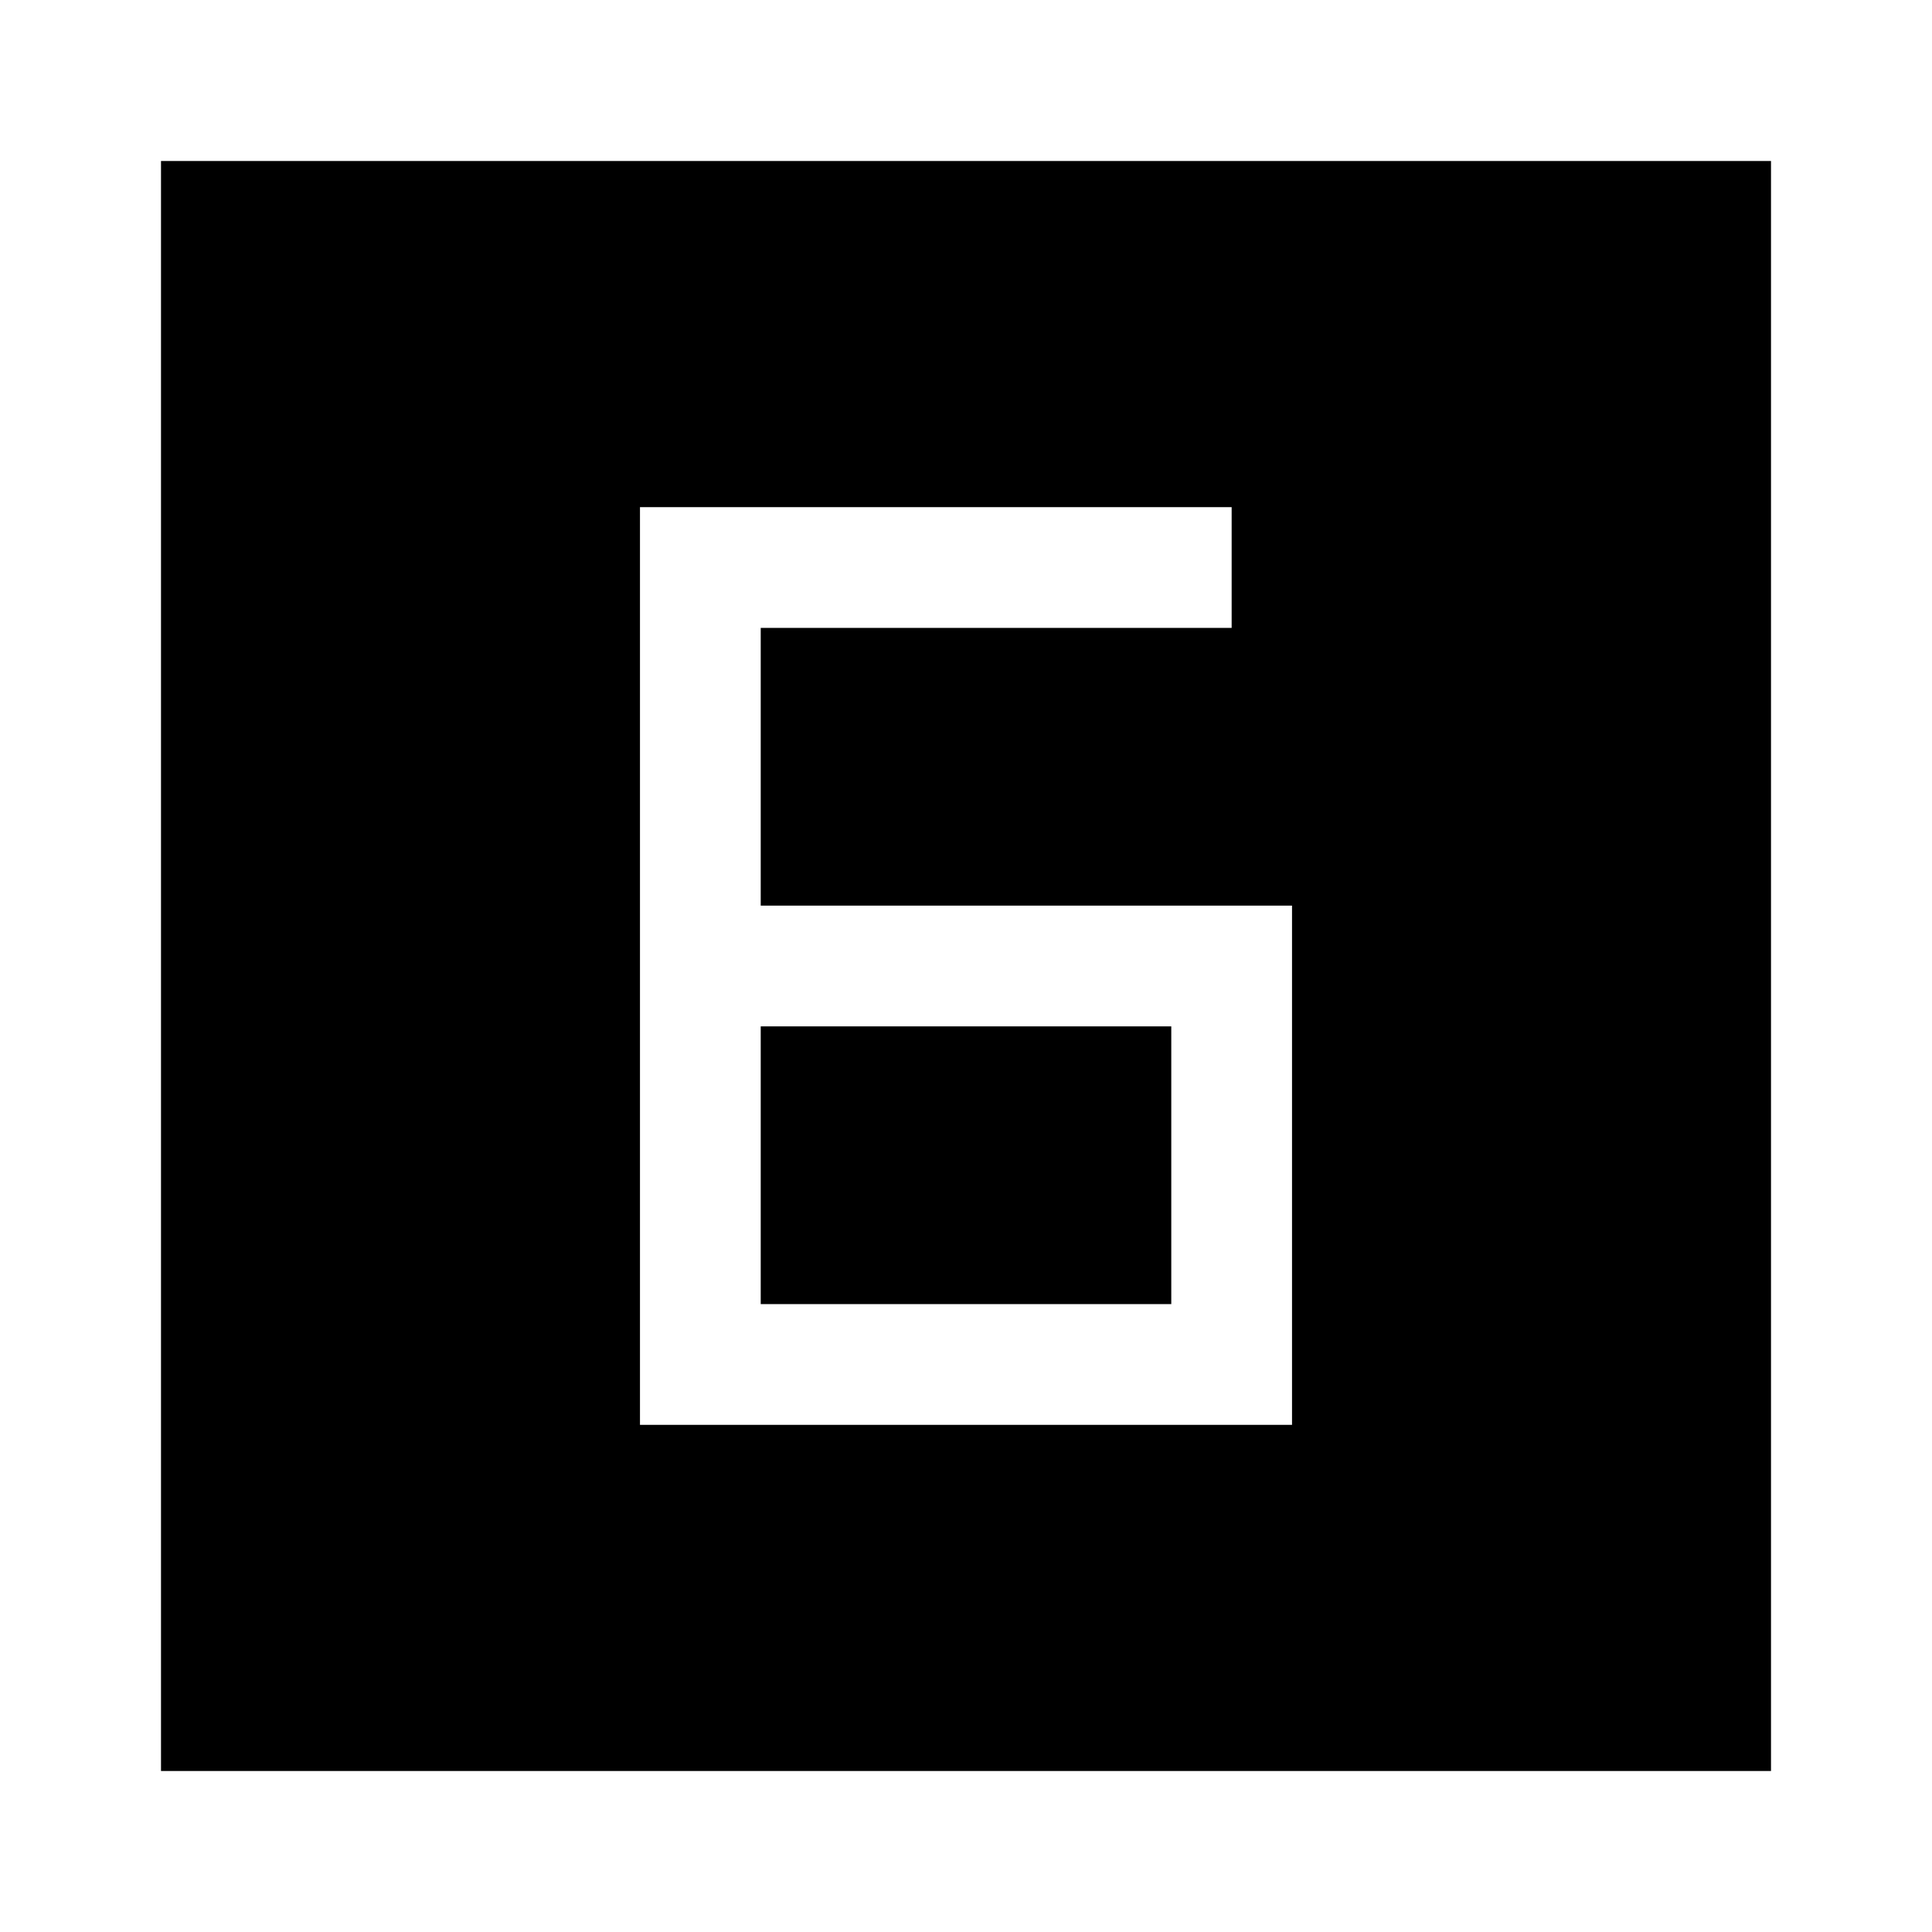
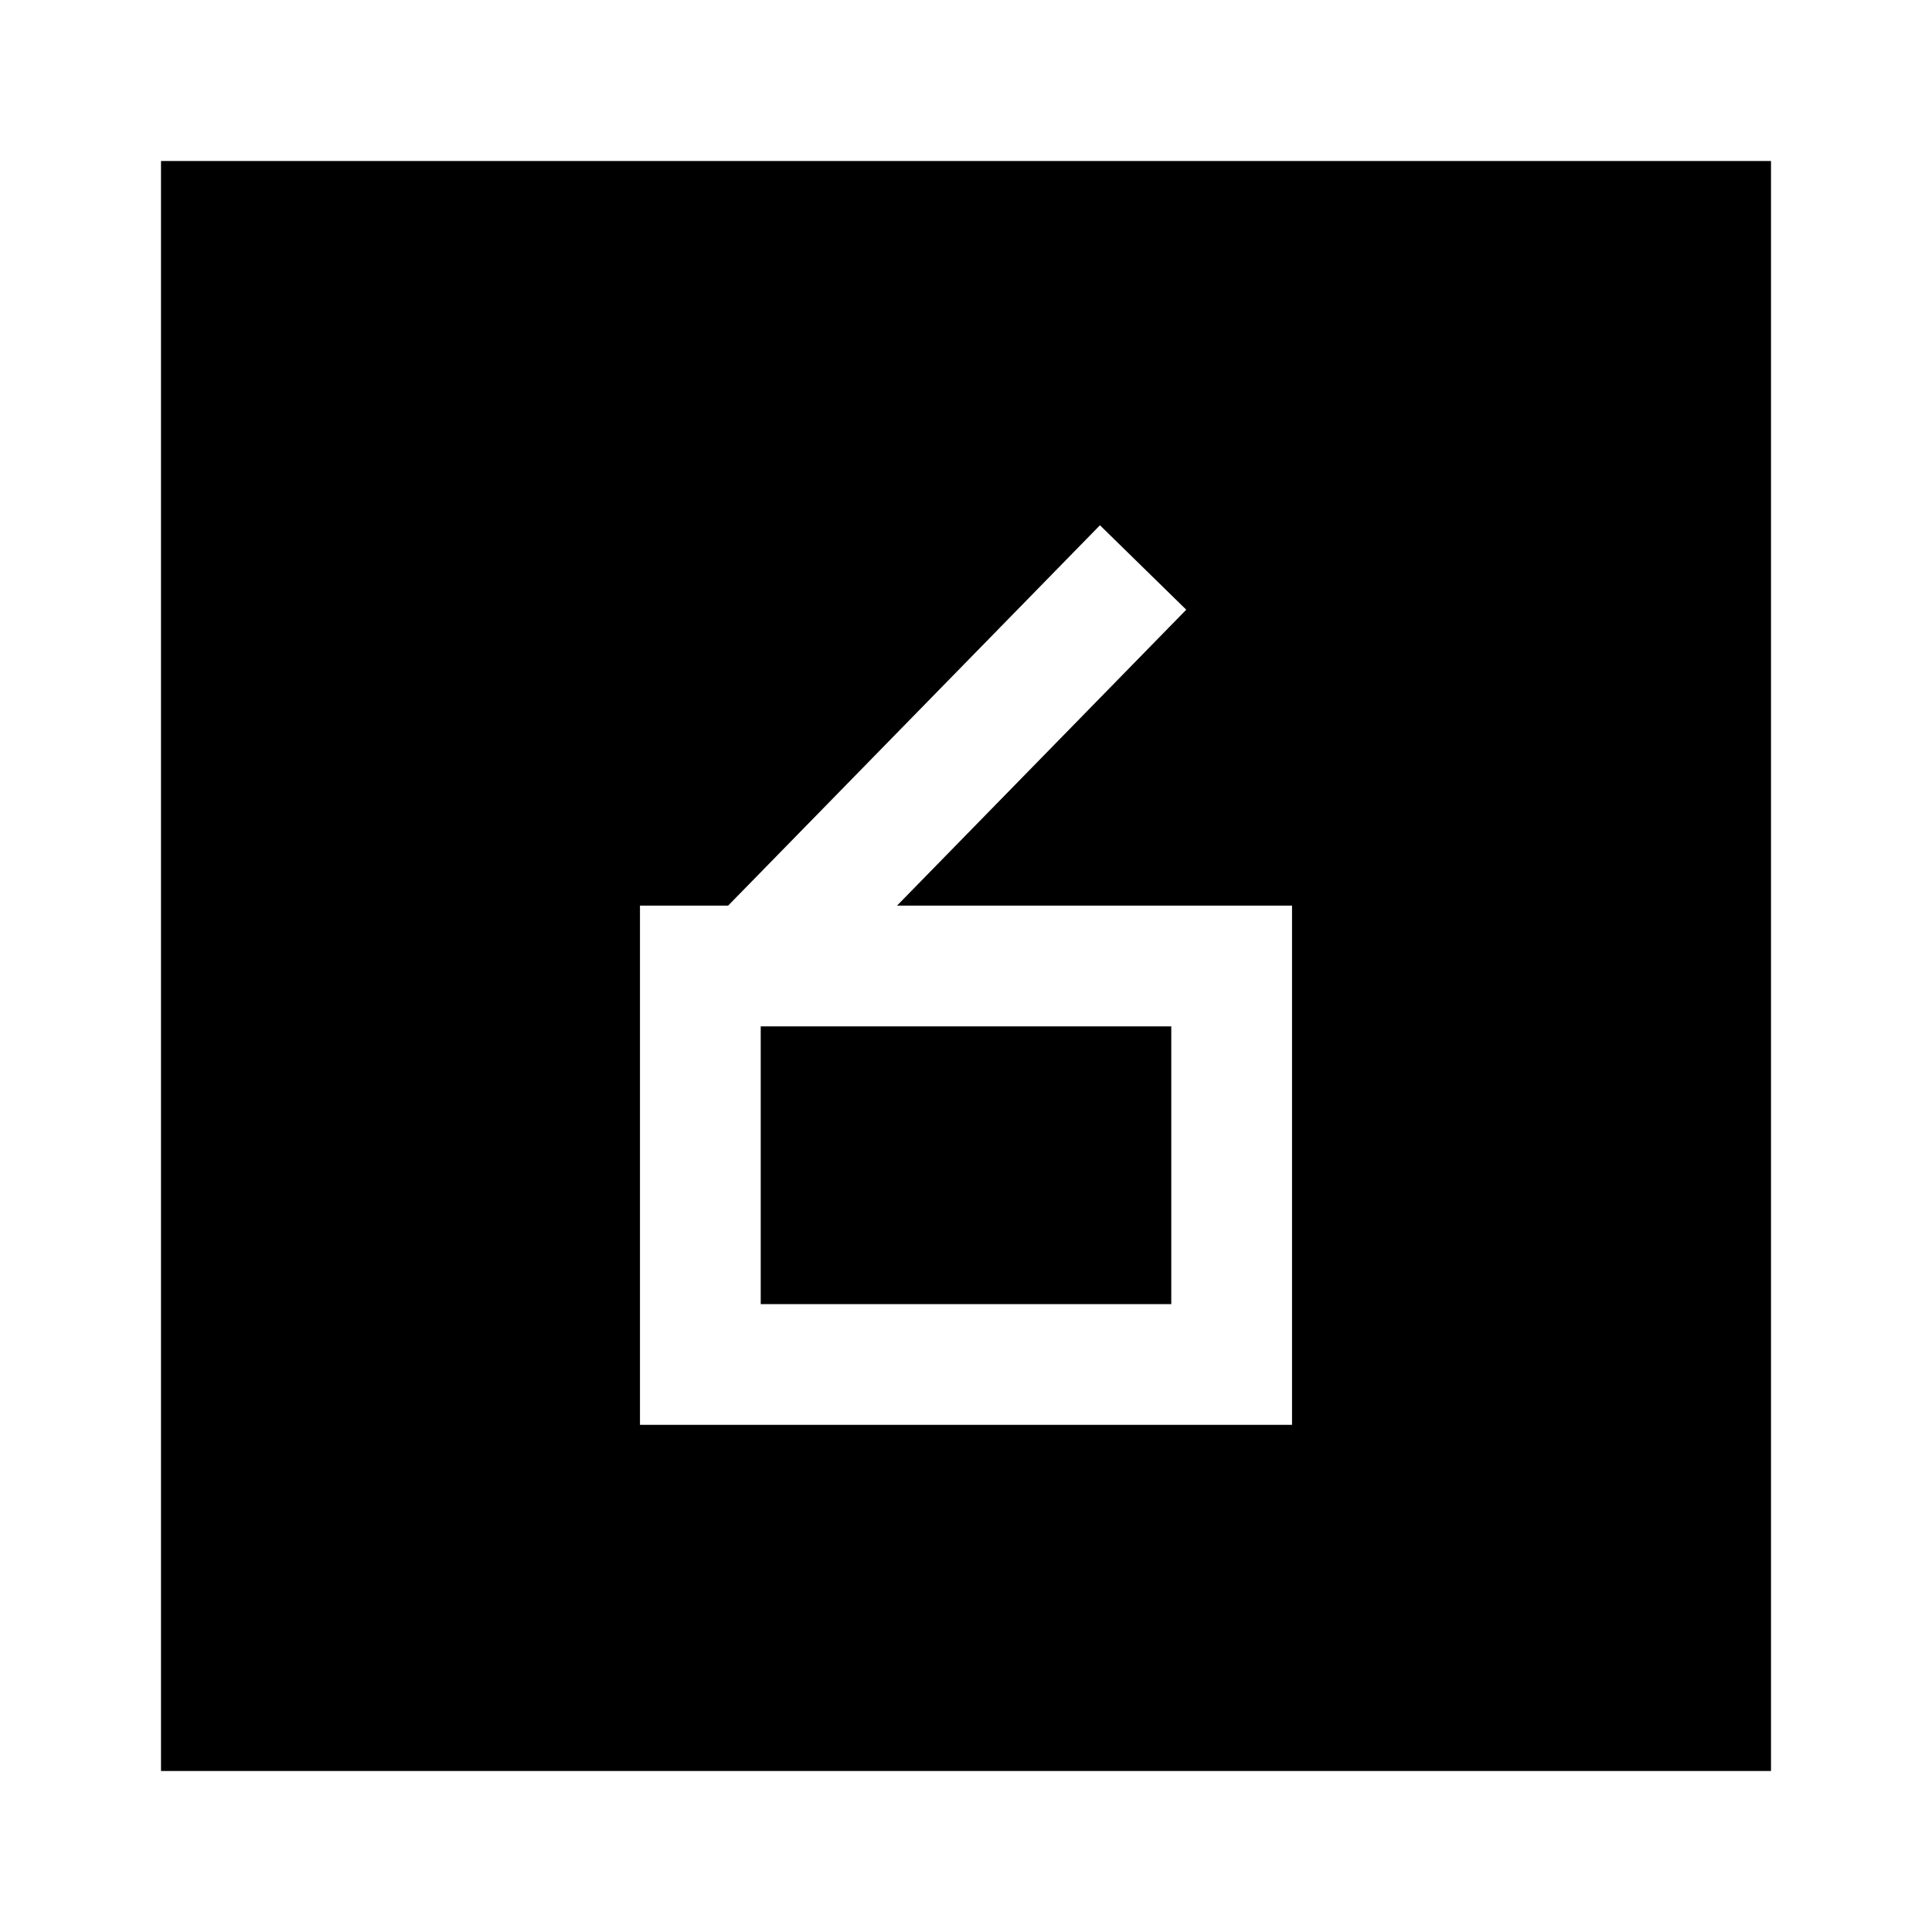
<svg xmlns="http://www.w3.org/2000/svg" width="24" height="24" viewBox="0 0 24 24" fill="currentColor">
-   <path d="M14.55 12.75V16.2H9.45V12.75H14.55ZM22 22H2V2H22V22ZM7.95 6.3V17.7H16.05V11.25H9.45V7.8H15.3V6.3H7.95Z" />
+   <path d="M14.55 12.75V16.2H9.45V12.75H14.55ZM22 22H2V2H22V22ZM9.045 11.25H7.95V17.7H16.05V11.25H11.143L14.736 7.574L13.664 6.525L9.045 11.25Z" />
</svg>
